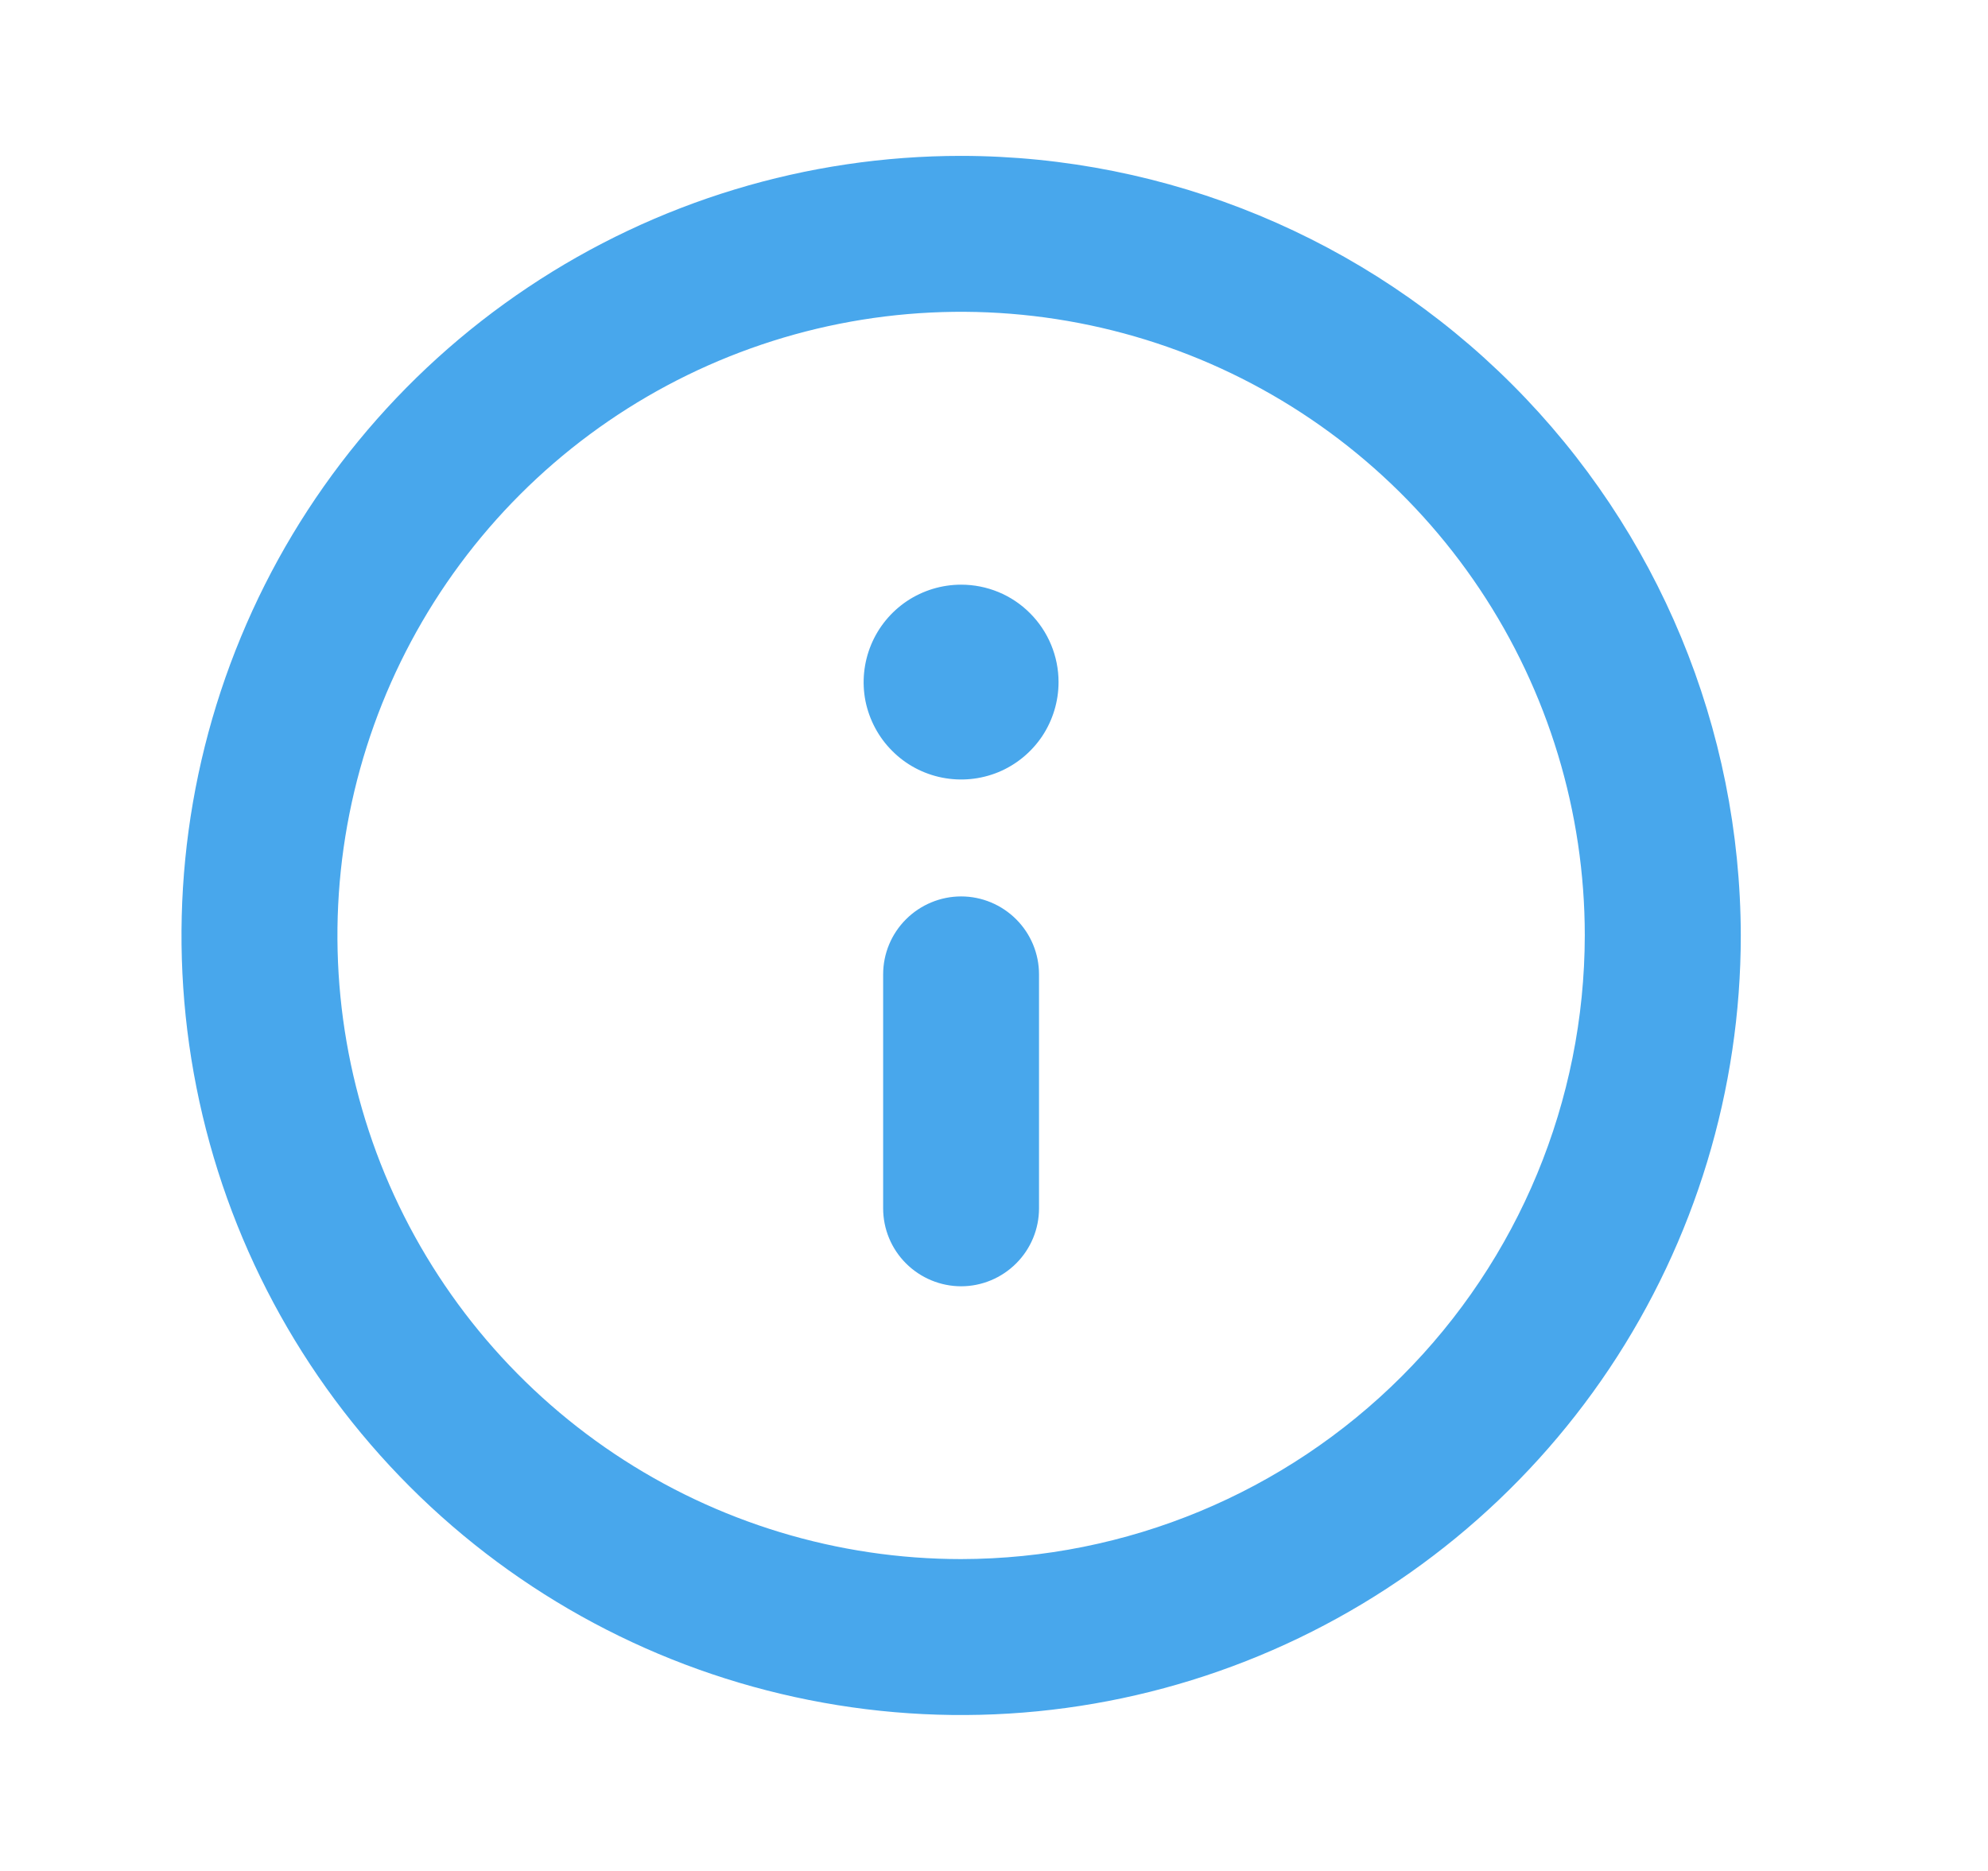
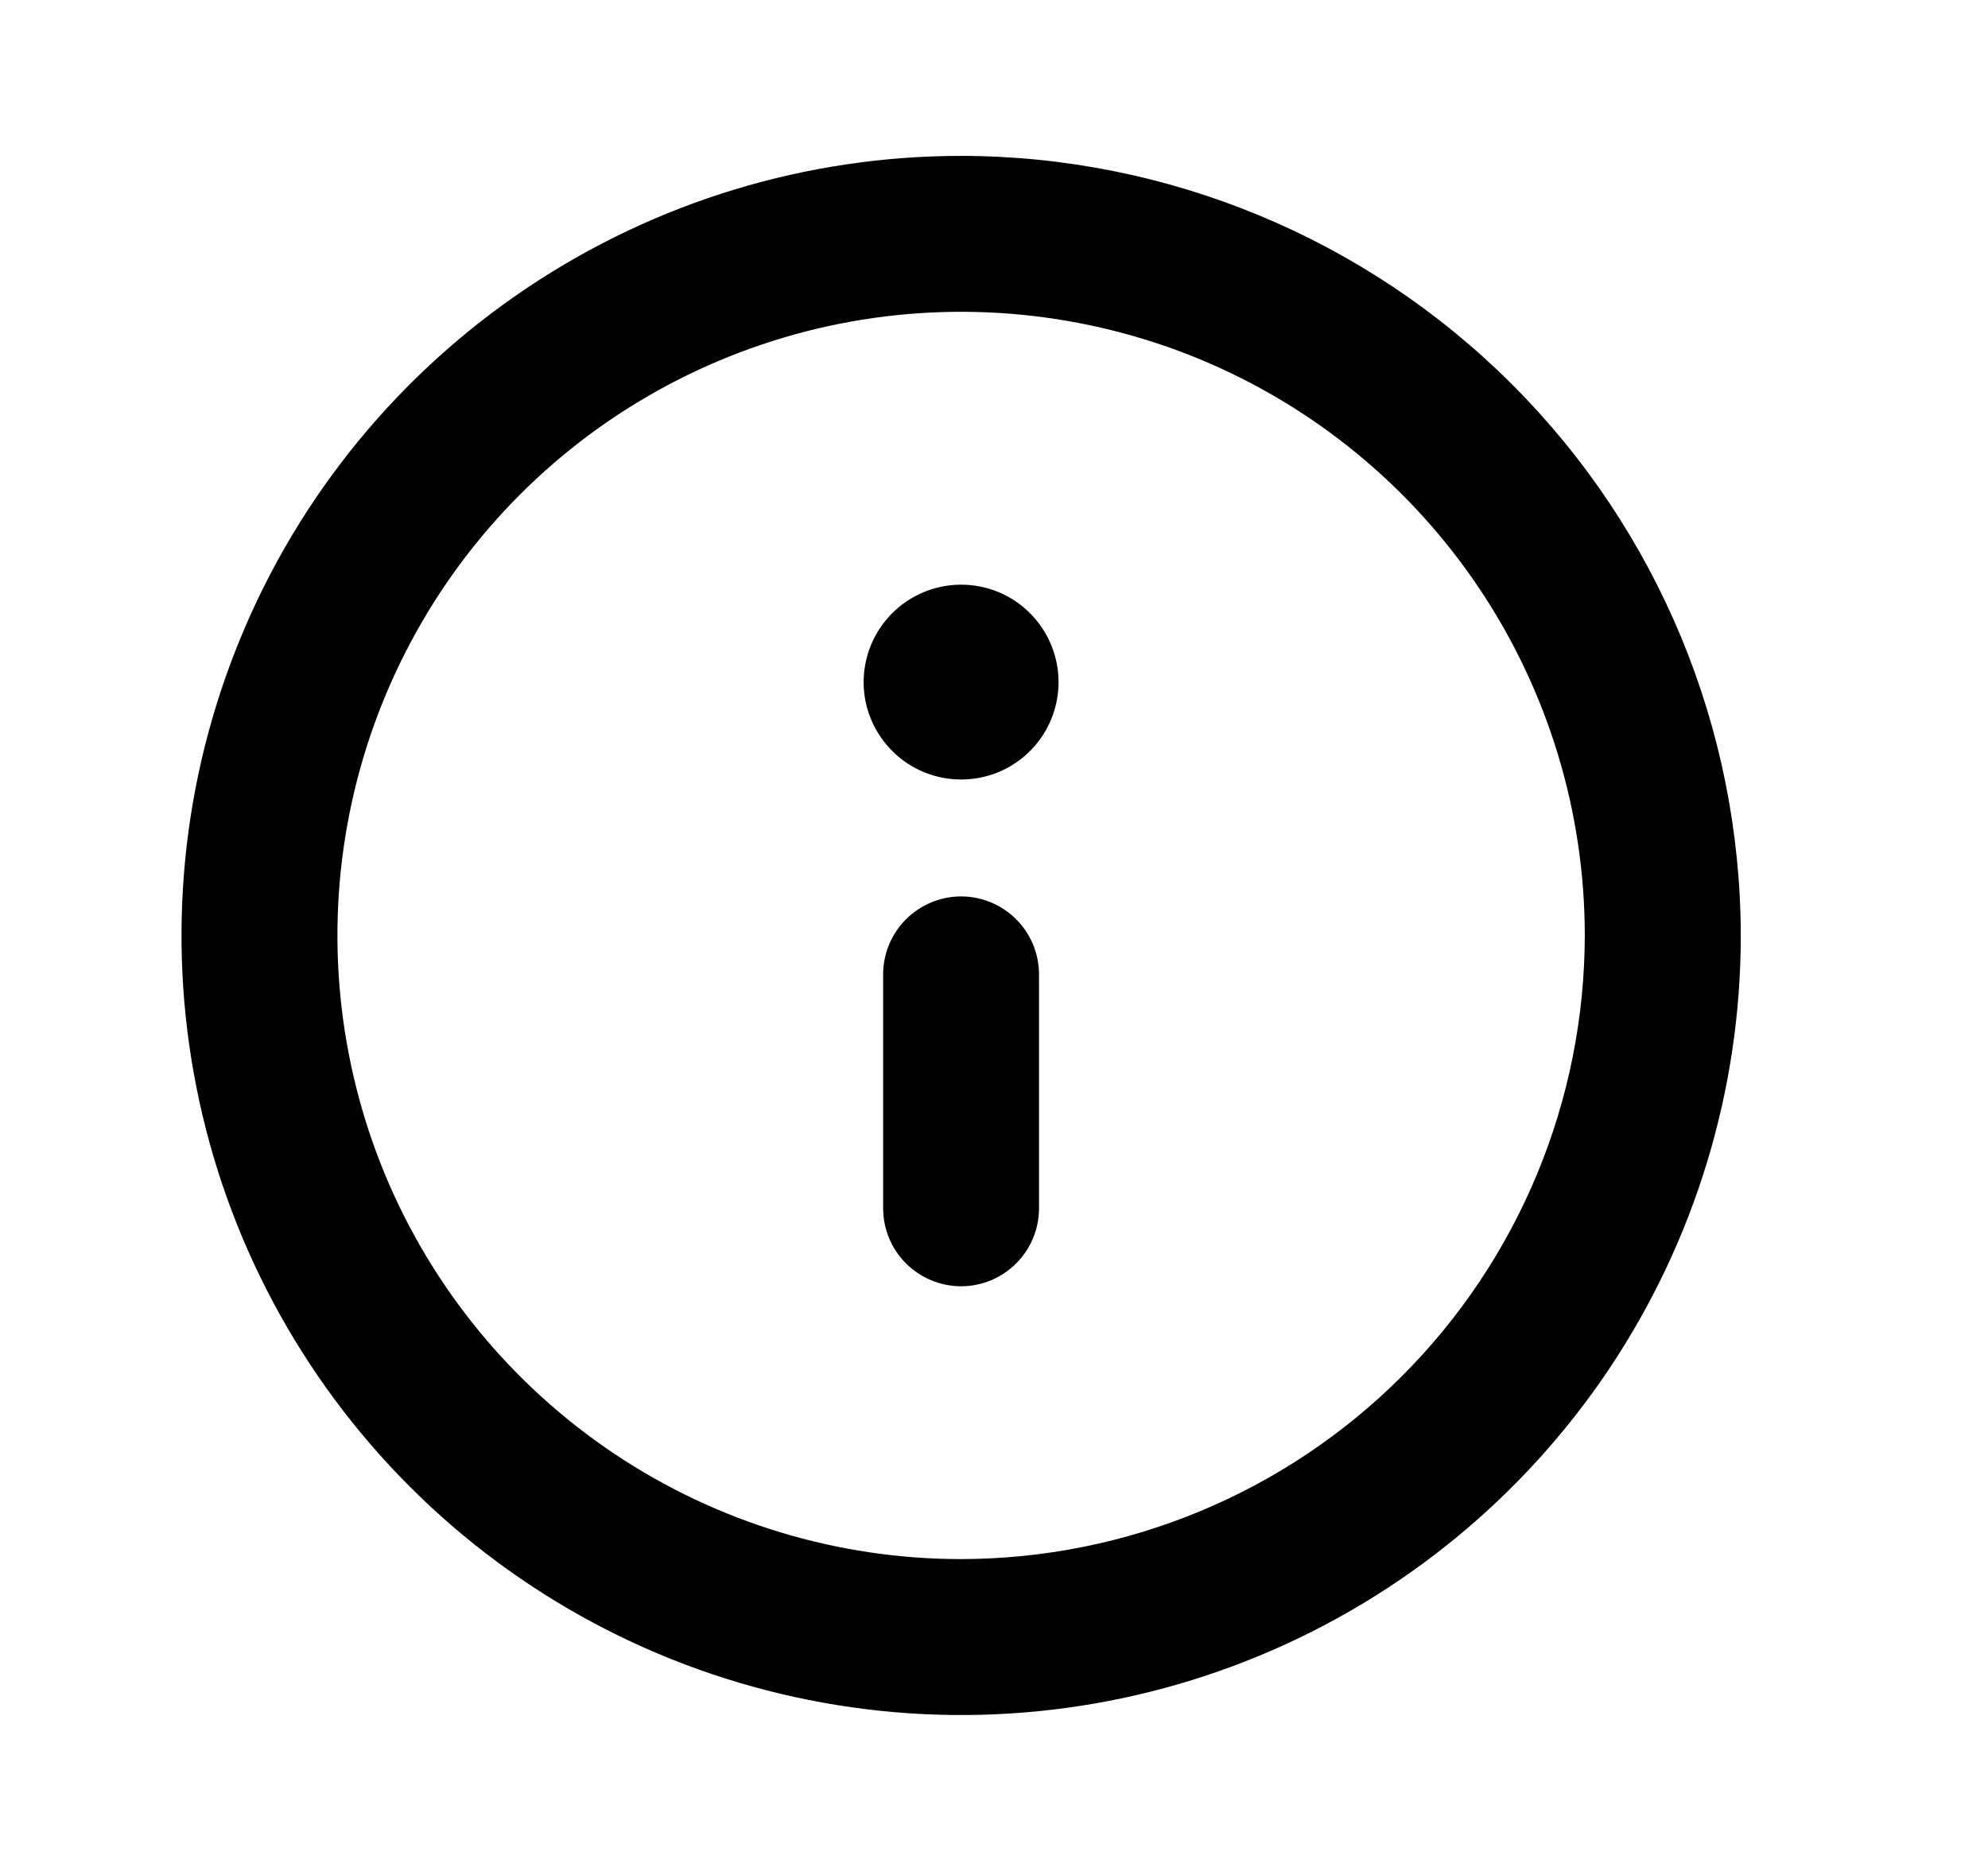
<svg xmlns="http://www.w3.org/2000/svg" width="17" height="16" viewBox="0 0 17 16" fill="none">
-   <path d="M8.219 1.333C6.9 1.333 5.611 1.724 4.515 2.457C3.419 3.189 2.564 4.23 2.06 5.448C1.555 6.667 1.423 8.007 1.68 9.3C1.937 10.594 2.572 11.781 3.505 12.714C4.437 13.646 5.625 14.281 6.918 14.538C8.211 14.796 9.552 14.664 10.77 14.159C11.988 13.654 13.029 12.8 13.762 11.704C14.495 10.607 14.886 9.318 14.886 8C14.883 6.232 14.181 4.538 12.931 3.288C11.681 2.038 9.986 1.335 8.219 1.333ZM8.219 13.333C7.164 13.333 6.133 13.02 5.256 12.434C4.379 11.848 3.695 11.015 3.291 10.041C2.888 9.066 2.782 7.994 2.988 6.959C3.194 5.925 3.702 4.974 4.448 4.228C5.193 3.483 6.144 2.975 7.178 2.769C8.213 2.563 9.285 2.669 10.26 3.072C11.234 3.476 12.067 4.16 12.653 5.037C13.239 5.914 13.552 6.945 13.552 8C13.55 9.414 12.988 10.769 11.988 11.769C10.988 12.769 9.633 13.331 8.219 13.333ZM8.219 7.666C8.042 7.666 7.872 7.737 7.747 7.862C7.622 7.987 7.552 8.156 7.552 8.333V10.333C7.552 10.51 7.622 10.679 7.747 10.804C7.872 10.929 8.042 11 8.219 11C8.396 11 8.565 10.929 8.69 10.804C8.815 10.679 8.885 10.51 8.885 10.333V8.333C8.885 8.156 8.815 7.987 8.69 7.862C8.565 7.737 8.396 7.666 8.219 7.666ZM8.219 5C8.054 5 7.893 5.049 7.756 5.14C7.619 5.232 7.512 5.362 7.449 5.514C7.386 5.666 7.369 5.834 7.401 5.996C7.434 6.157 7.513 6.306 7.63 6.422C7.746 6.539 7.895 6.618 8.056 6.65C8.218 6.682 8.385 6.666 8.538 6.603C8.69 6.54 8.82 6.433 8.912 6.296C9.003 6.159 9.052 5.998 9.052 5.833C9.052 5.612 8.964 5.4 8.808 5.244C8.652 5.087 8.44 5 8.219 5Z" fill="#48A7EC" />
+   <path d="M8.219 1.333C6.9 1.333 5.611 1.724 4.515 2.457C3.419 3.189 2.564 4.23 2.06 5.448C1.555 6.667 1.423 8.007 1.68 9.3C1.937 10.594 2.572 11.781 3.505 12.714C4.437 13.646 5.625 14.281 6.918 14.538C8.211 14.796 9.552 14.664 10.77 14.159C11.988 13.654 13.029 12.8 13.762 11.704C14.495 10.607 14.886 9.318 14.886 8C14.883 6.232 14.181 4.538 12.931 3.288C11.681 2.038 9.986 1.335 8.219 1.333ZM8.219 13.333C7.164 13.333 6.133 13.02 5.256 12.434C4.379 11.848 3.695 11.015 3.291 10.041C2.888 9.066 2.782 7.994 2.988 6.959C3.194 5.925 3.702 4.974 4.448 4.228C5.193 3.483 6.144 2.975 7.178 2.769C8.213 2.563 9.285 2.669 10.26 3.072C11.234 3.476 12.067 4.16 12.653 5.037C13.239 5.914 13.552 6.945 13.552 8C13.55 9.414 12.988 10.769 11.988 11.769C10.988 12.769 9.633 13.331 8.219 13.333ZM8.219 7.666C8.042 7.666 7.872 7.737 7.747 7.862C7.622 7.987 7.552 8.156 7.552 8.333V10.333C7.552 10.51 7.622 10.679 7.747 10.804C7.872 10.929 8.042 11 8.219 11C8.396 11 8.565 10.929 8.69 10.804C8.815 10.679 8.885 10.51 8.885 10.333V8.333C8.885 8.156 8.815 7.987 8.69 7.862C8.565 7.737 8.396 7.666 8.219 7.666ZM8.219 5C8.054 5 7.893 5.049 7.756 5.14C7.619 5.232 7.512 5.362 7.449 5.514C7.386 5.666 7.369 5.834 7.401 5.996C7.434 6.157 7.513 6.306 7.63 6.422C7.746 6.539 7.895 6.618 8.056 6.65C8.218 6.682 8.385 6.666 8.538 6.603C8.69 6.54 8.82 6.433 8.912 6.296C9.003 6.159 9.052 5.998 9.052 5.833C9.052 5.612 8.964 5.4 8.808 5.244C8.652 5.087 8.44 5 8.219 5Z" fill="currentColor" />
</svg>
